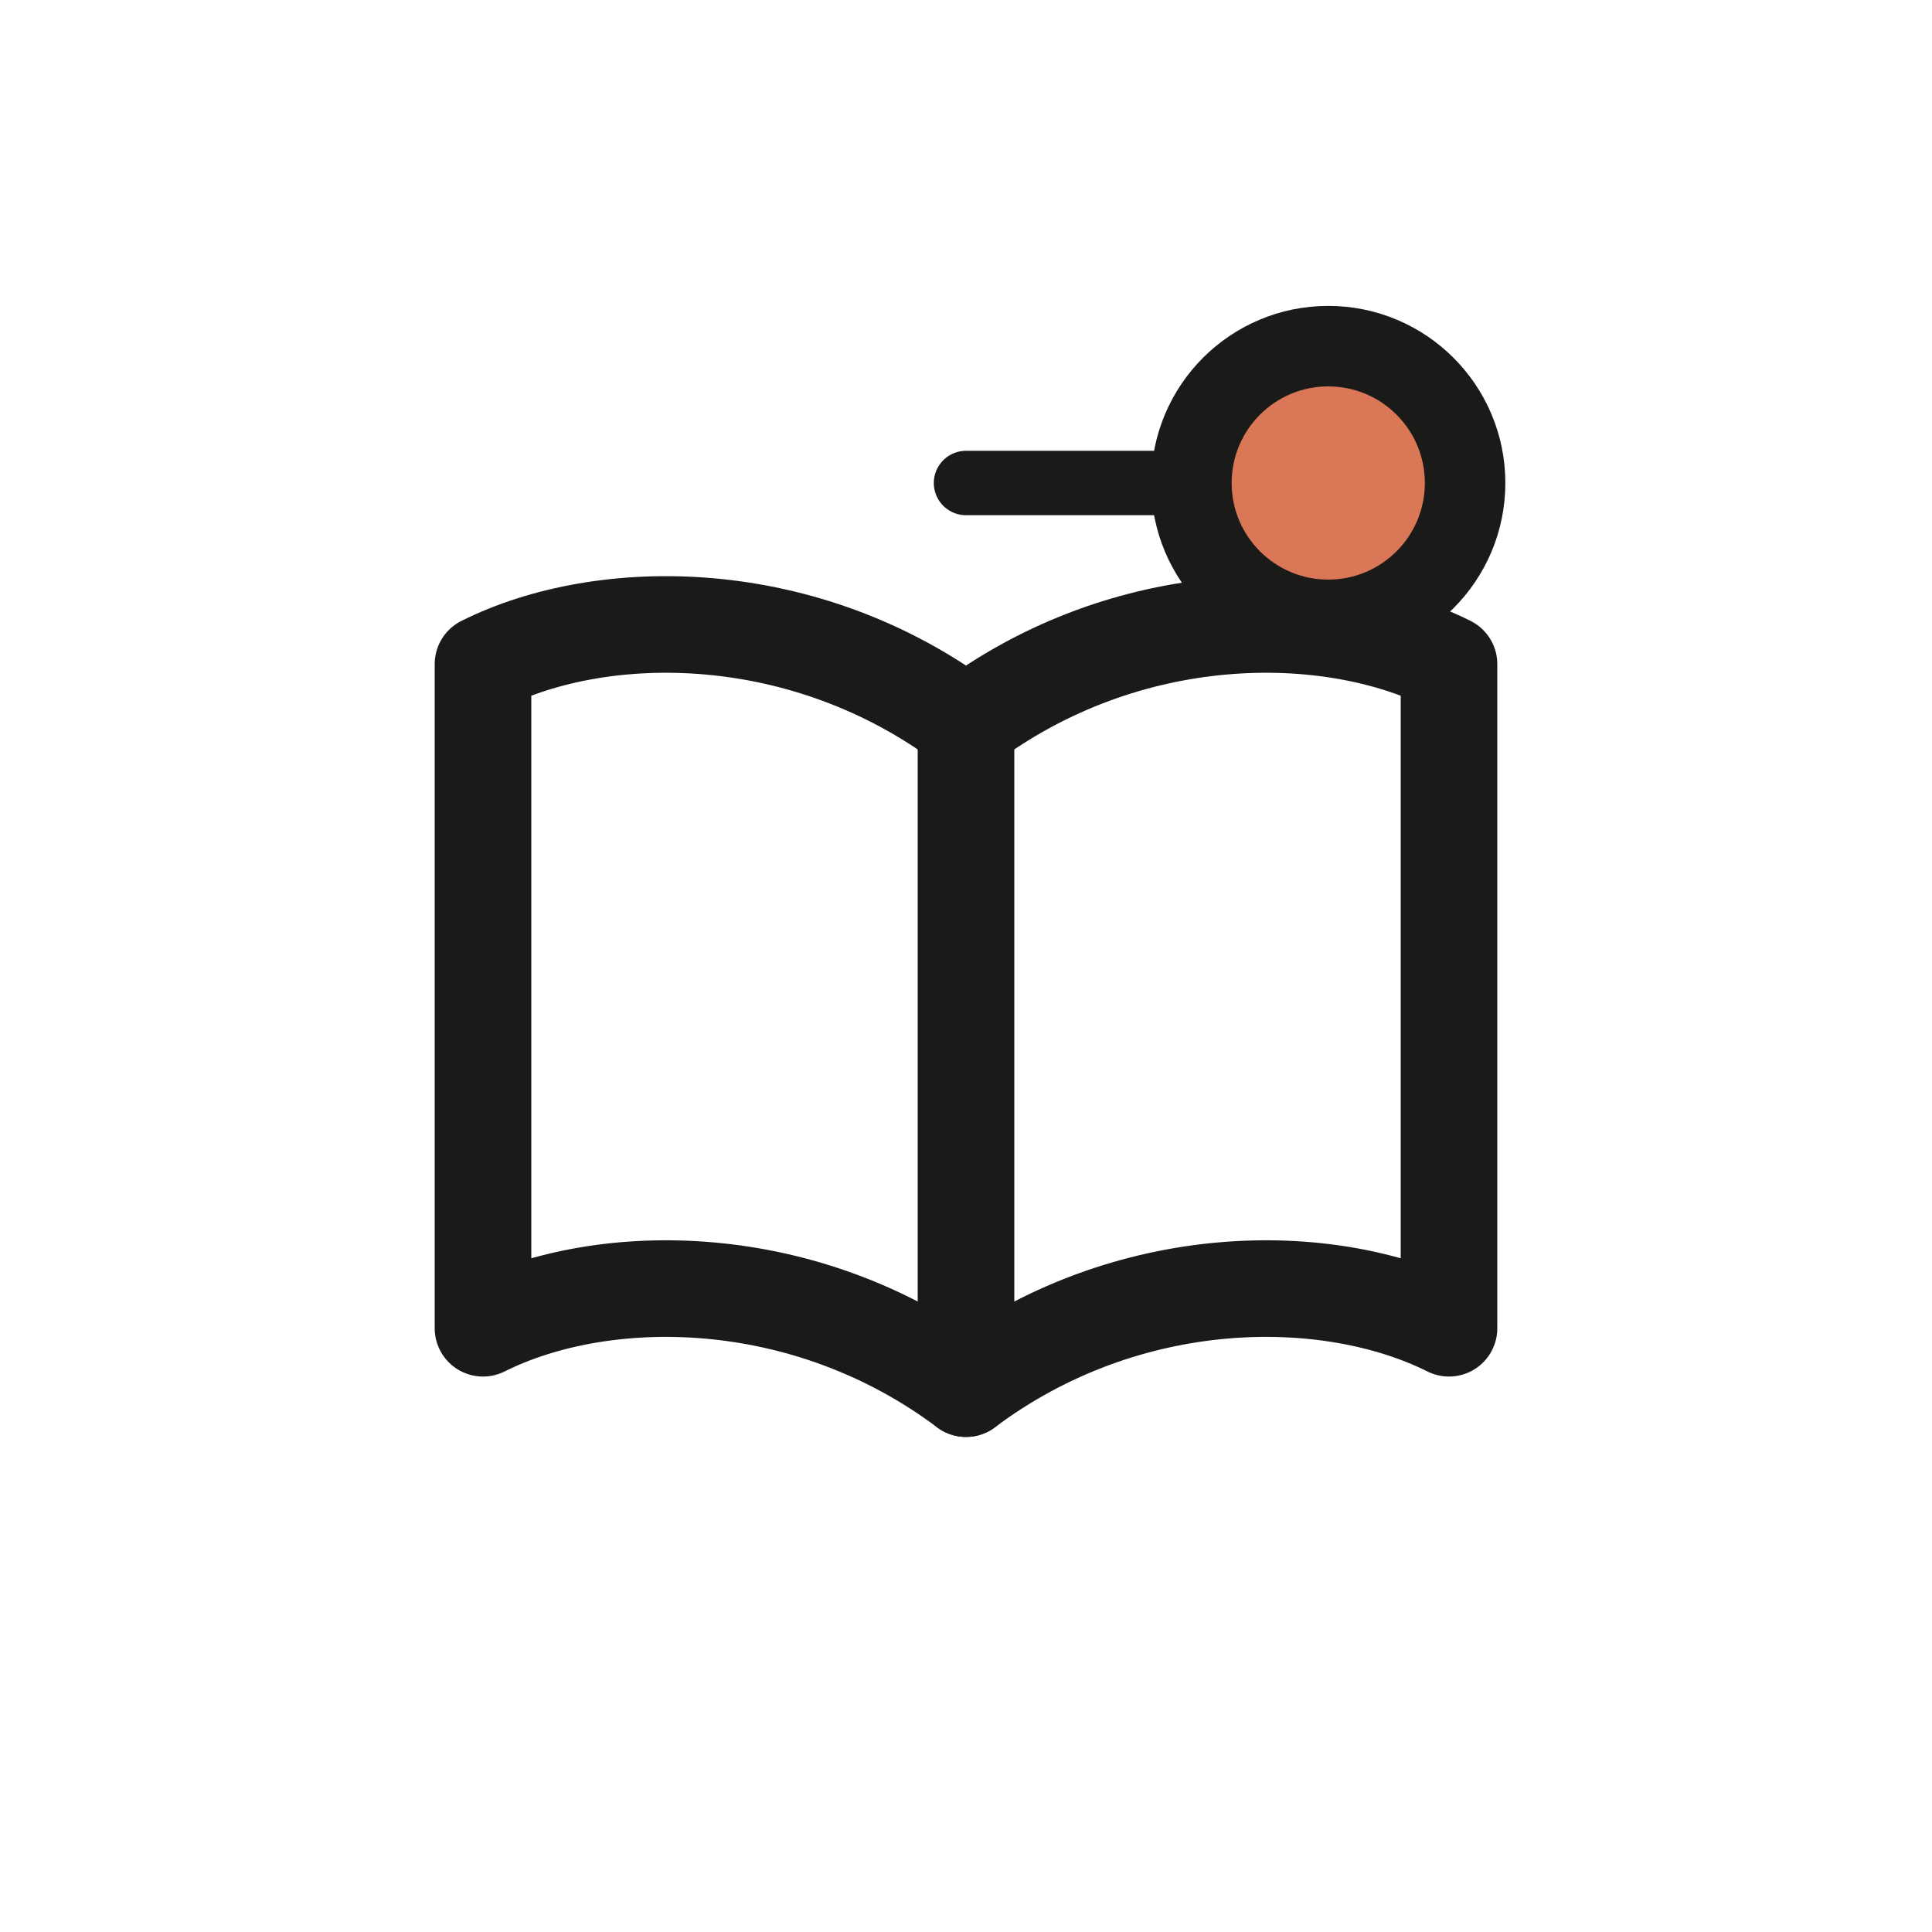
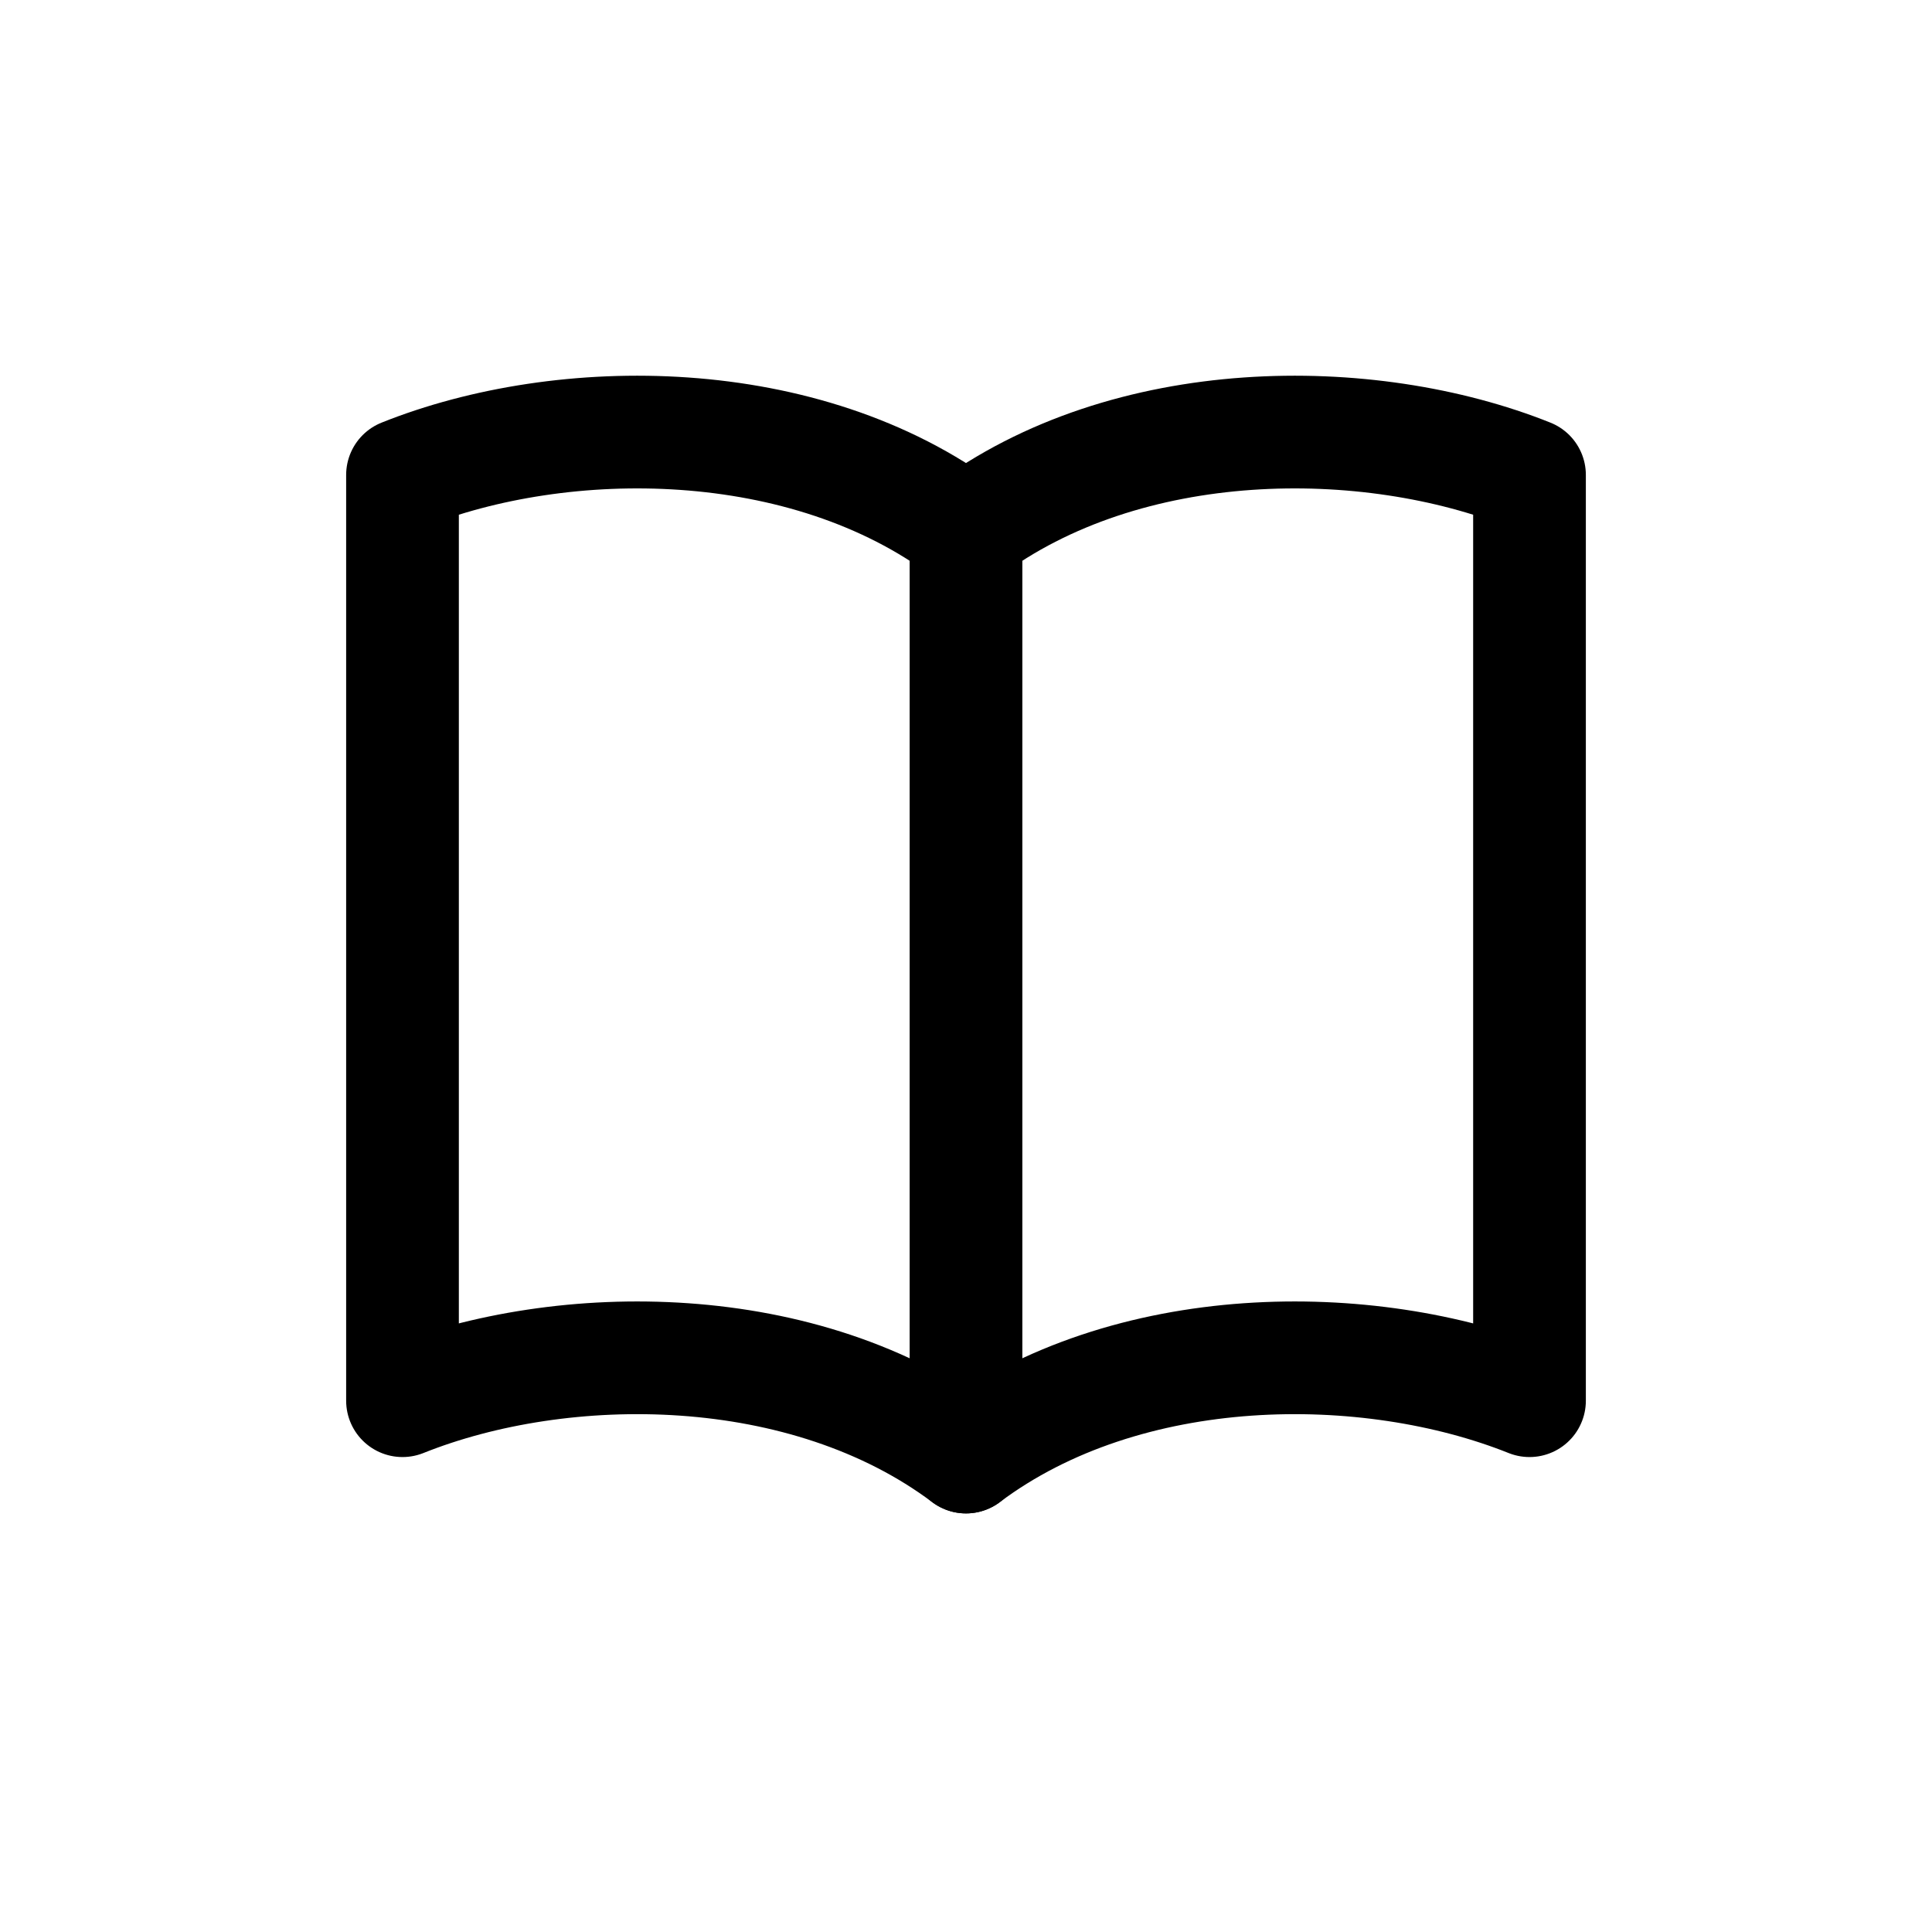
- <svg xmlns="http://www.w3.org/2000/svg" viewBox="0 0 48 48">
-   <g fill="none" stroke="#1A1A19" stroke-width="2.4" stroke-linecap="round" stroke-linejoin="round">
-     <path d="M24 18c-4-3-9-3-12-1.5V33c3-1.5 8-1.5 12 1.5 4-3 9-3 12-1.5V16.5C33 15 28 15 24 18Z" />
-     <path d="M24 18v16.5" />
-   </g>
-   <circle cx="33" cy="12" r="3.4" fill="#D97757" stroke="#1A1A19" stroke-width="2" />
-   <path d="M29 12h-5" stroke="#1A1A19" stroke-width="1.6" stroke-linecap="round" />
+ <svg xmlns="http://www.w3.org/2000/svg" viewBox="0 0 24 24" fill="none" stroke="#000" stroke-width="1.4" stroke-linecap="round" stroke-linejoin="round">
+   <path d="M12 6.6C10 5.1 7 5.1 5 5.9v11.5c2-.8 5-.8 7 .7 2-1.5 5-1.5 7-.7V5.9c-2-.8-5-.8-7 .7Z" />
+   <path d="M12 6.6v11.5" />
</svg>
